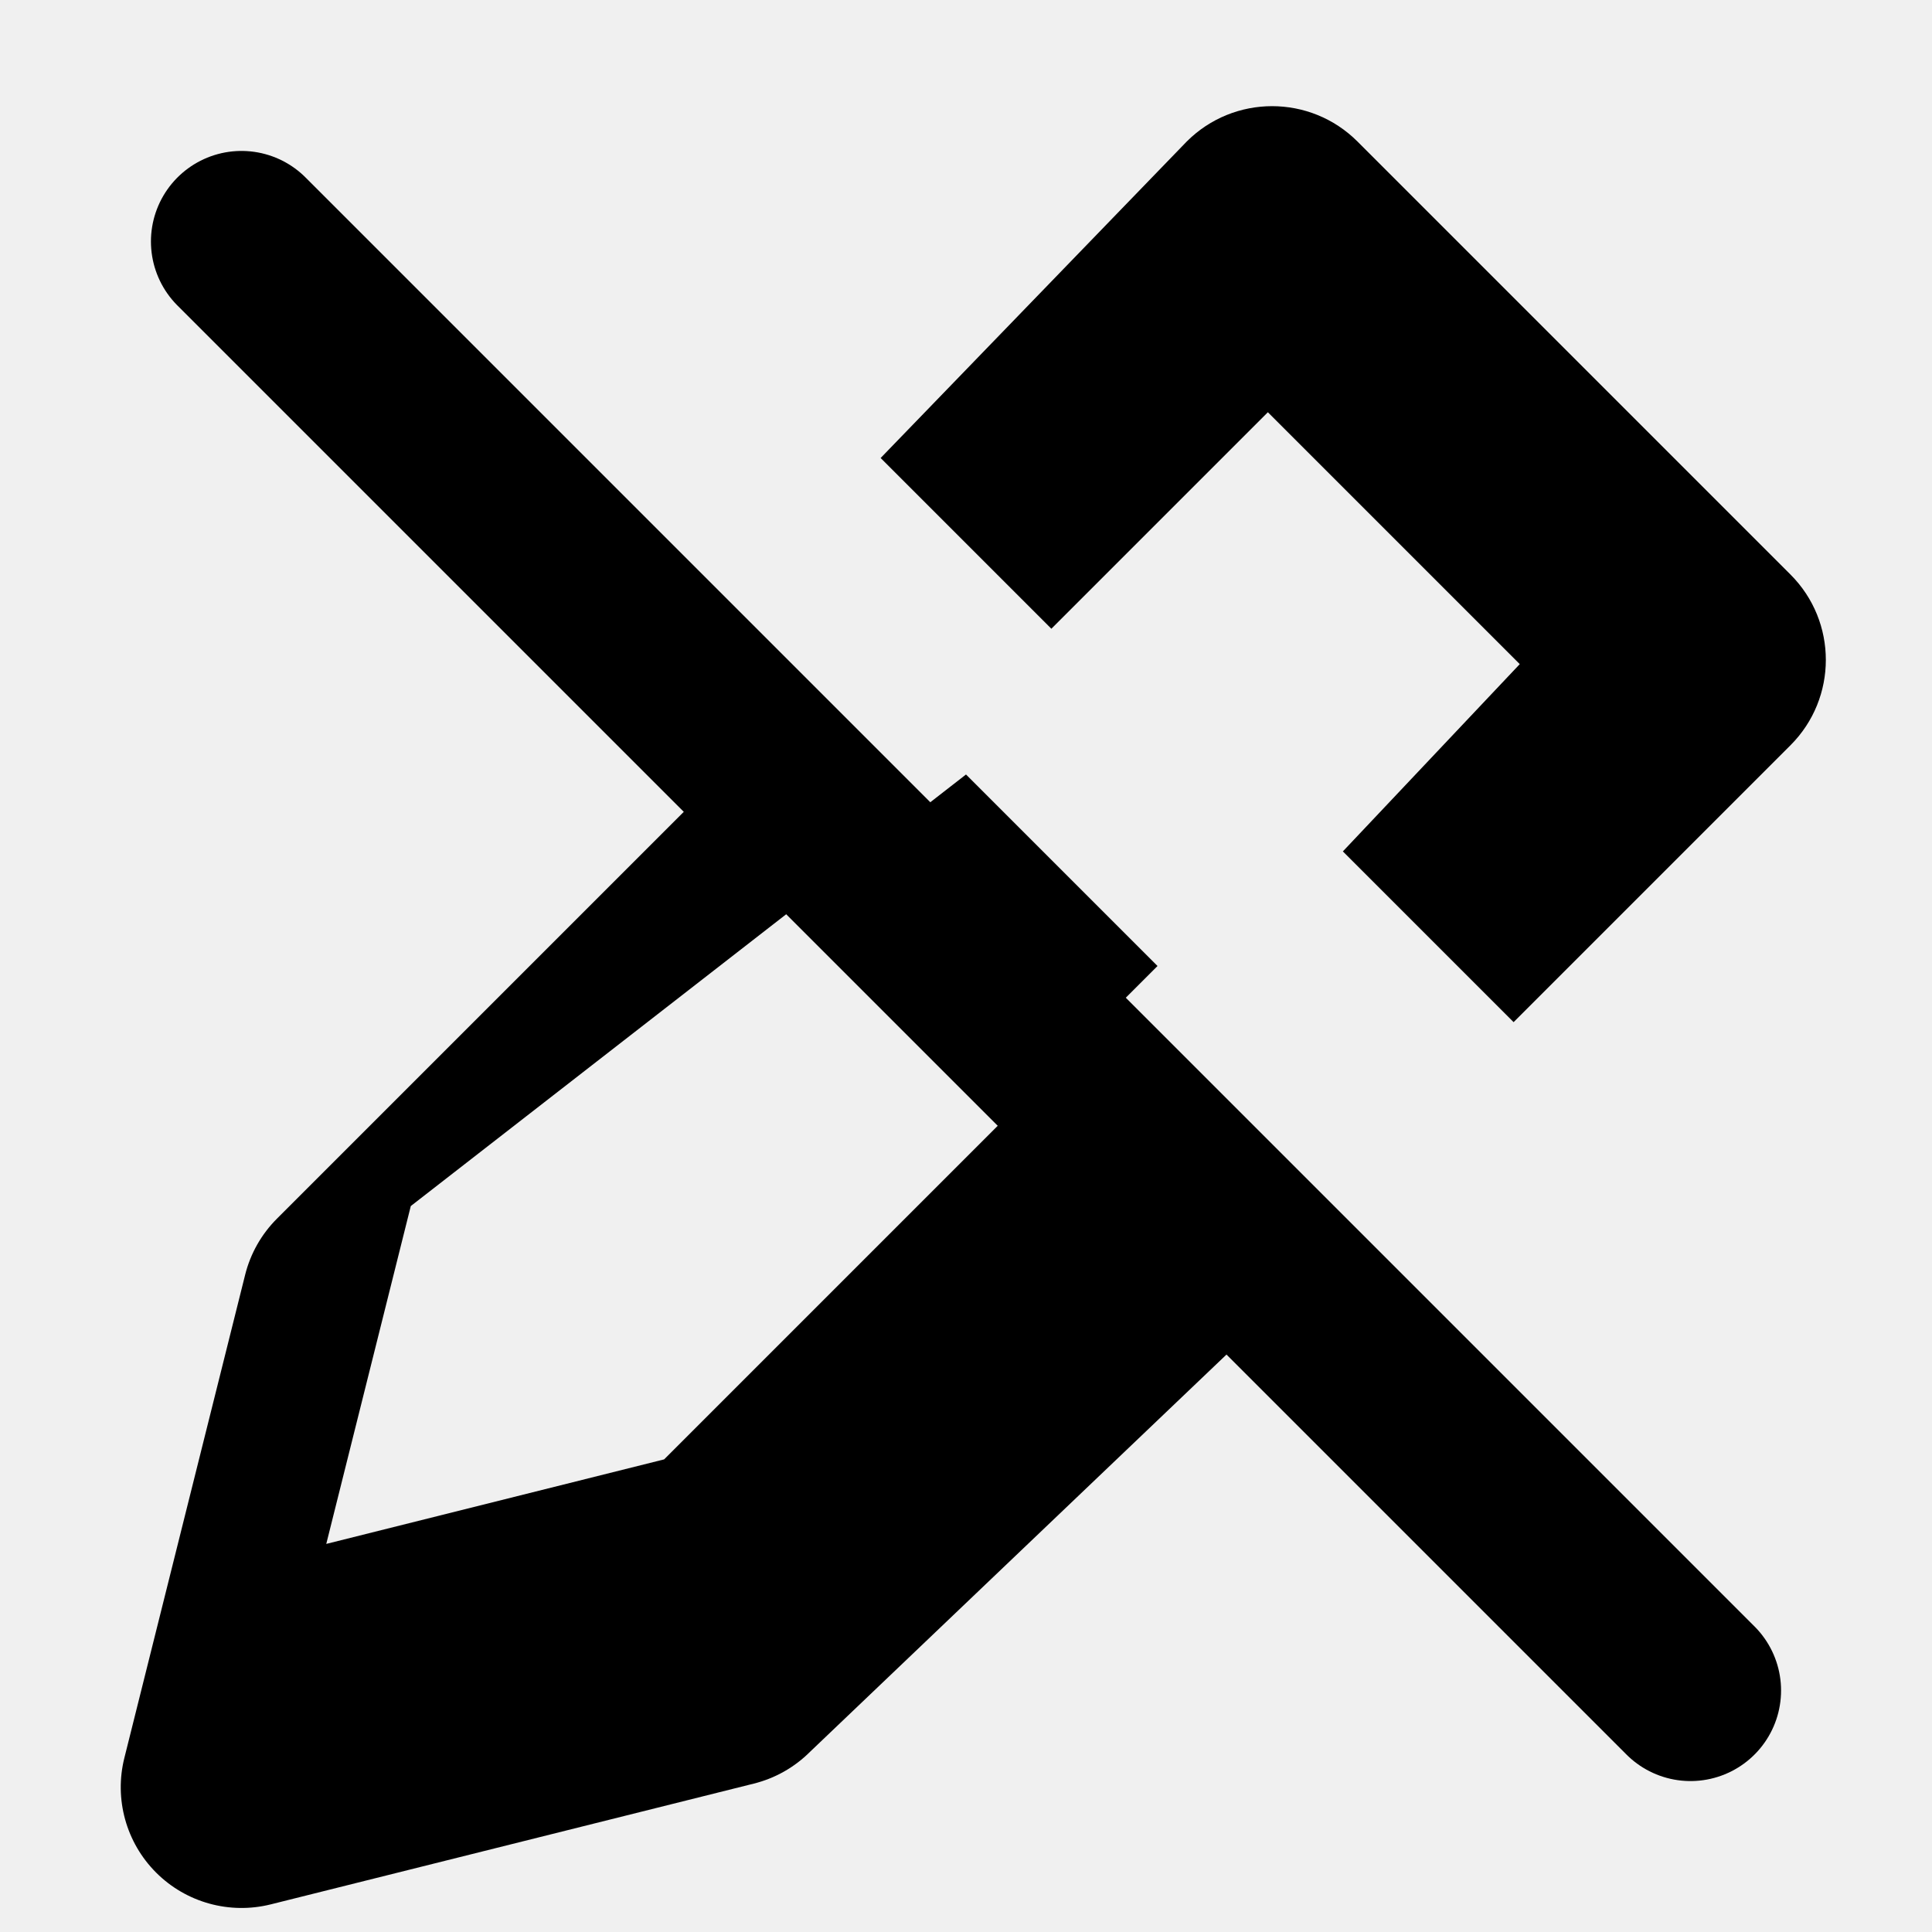
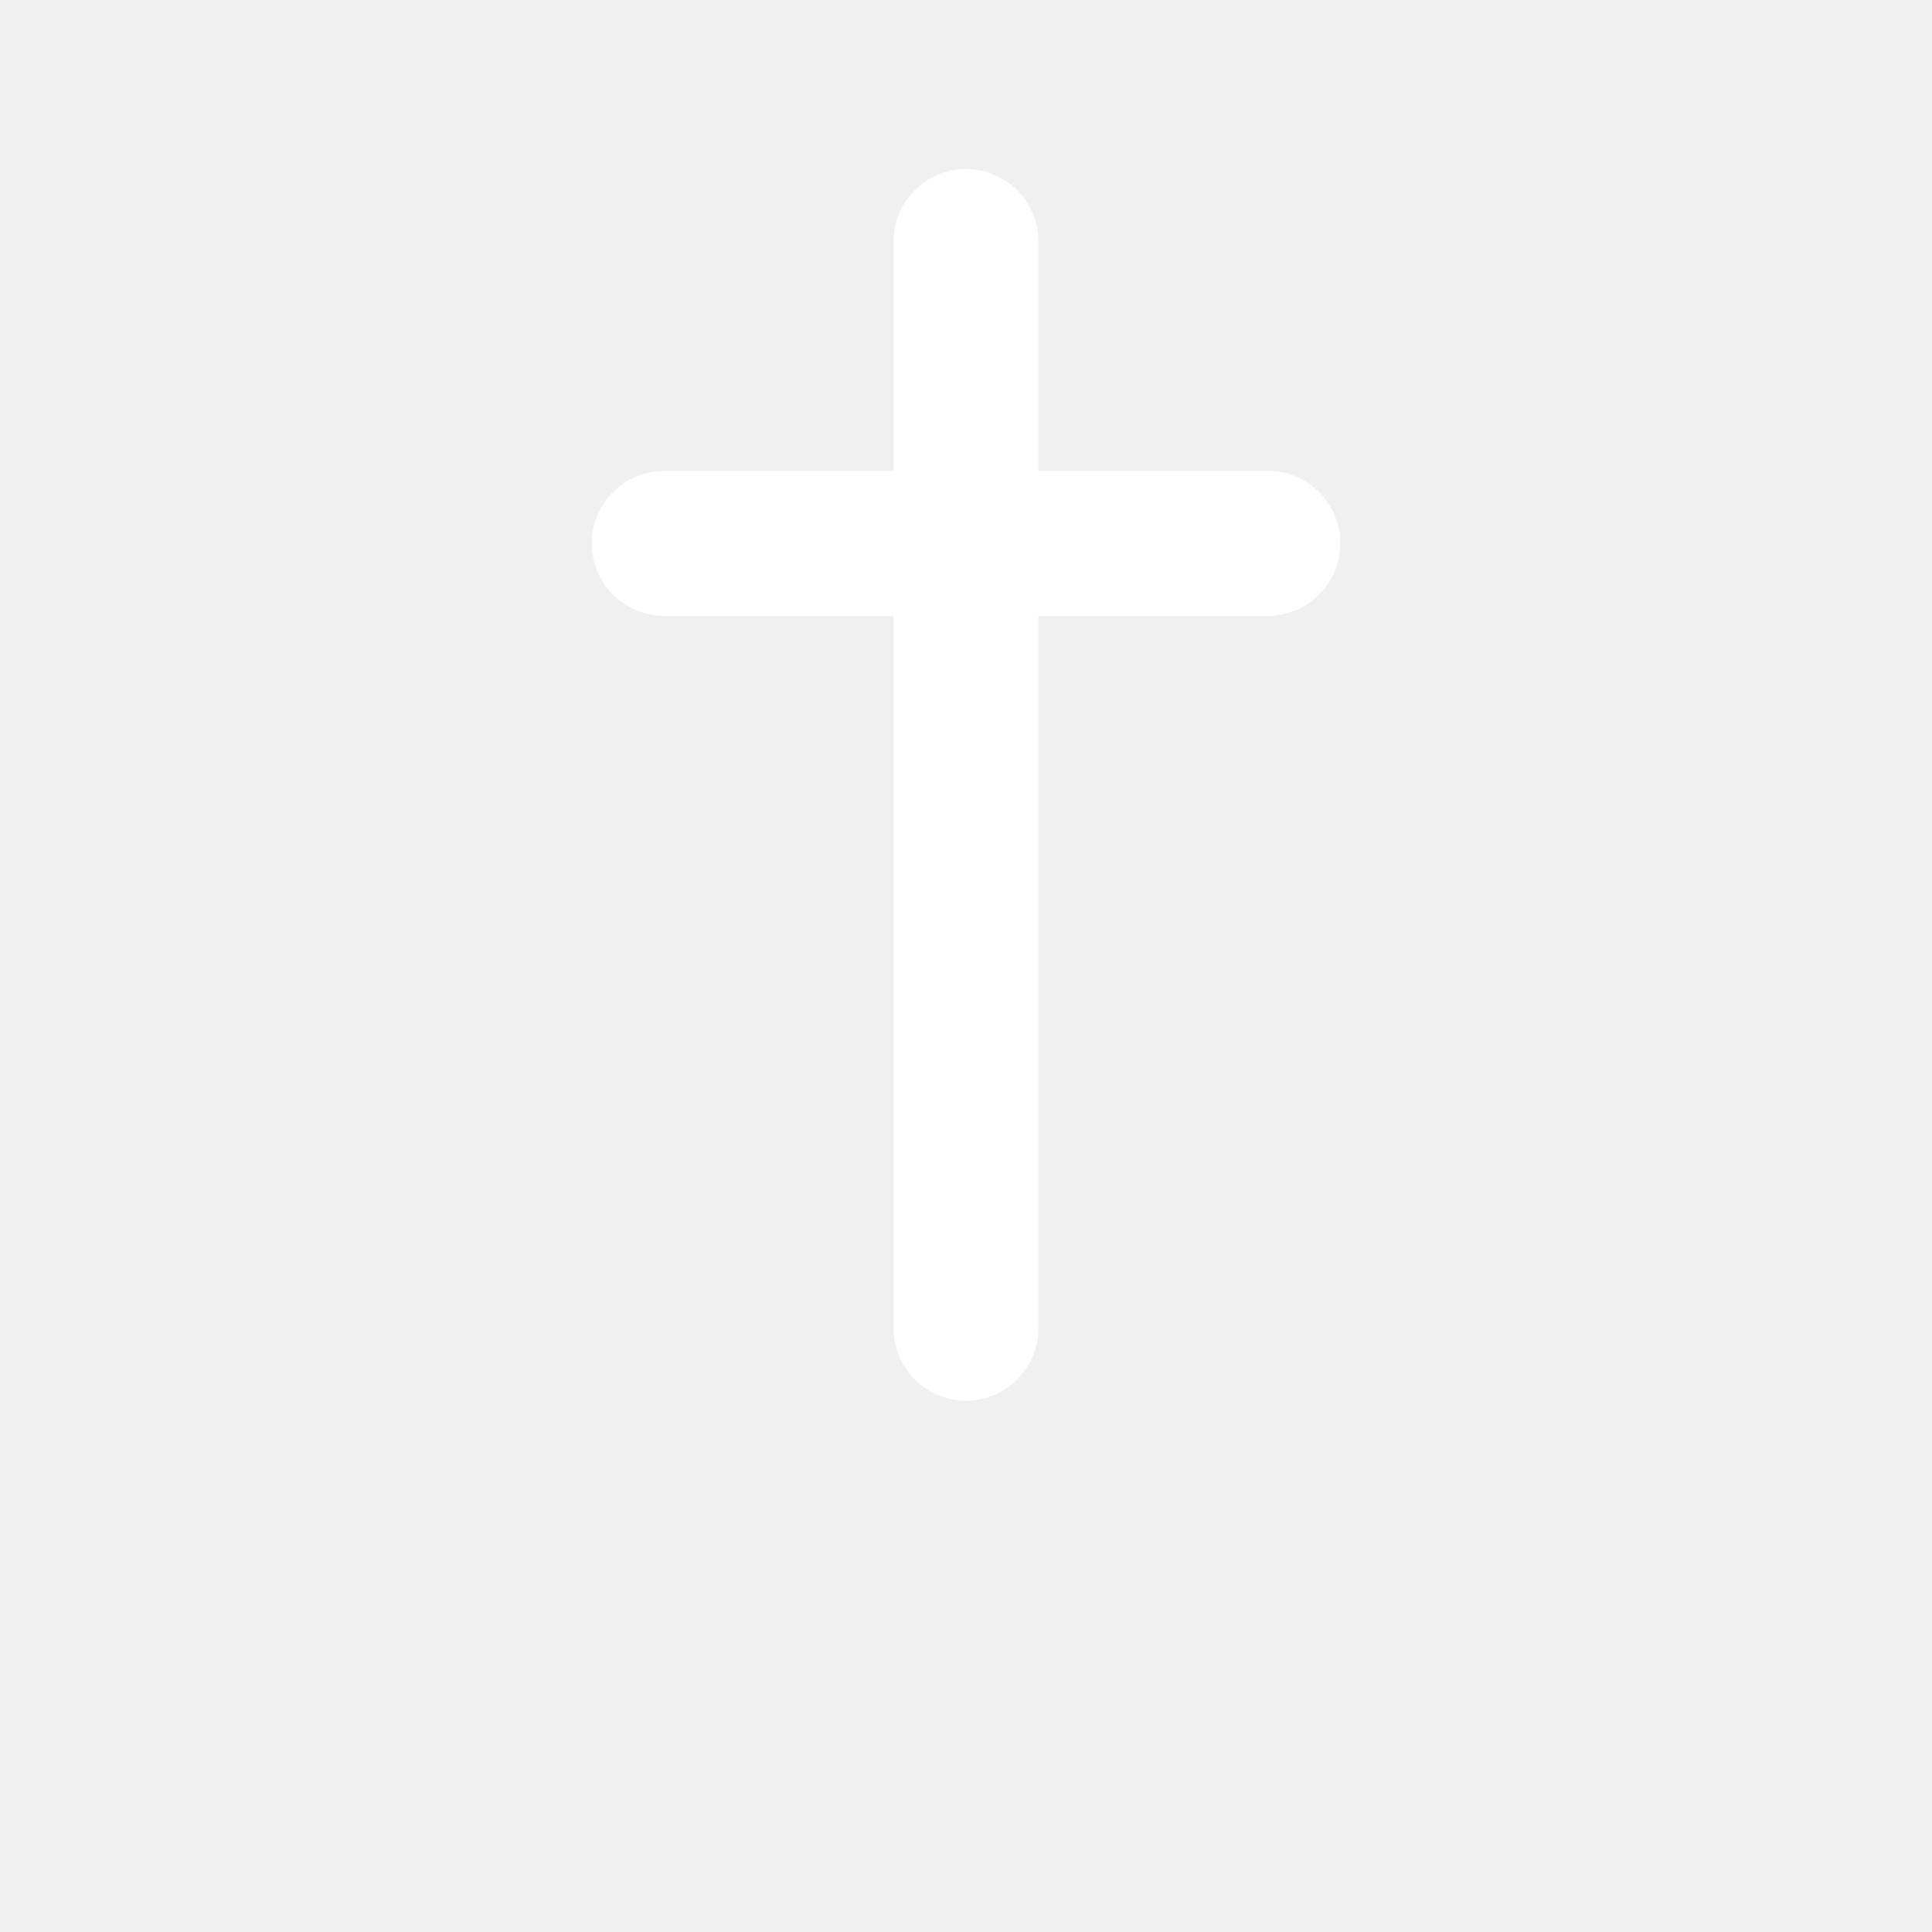
- <svg xmlns="http://www.w3.org/2000/svg" width="16" height="16" viewBox="0 0 16 16" fill="none">
-   <path d="M9.828 1.172a1 1 0 0 1 1.414 0l3.586 3.586a1 1 0 0 1 0 1.414l-2.293 2.293-1.414-1.414L12.586 5.5 10.5 3.414 8.707 5.207l-1.414-1.414 2.535-2.621zM6.586 5.8L2.293 10.093a1 1 0 0 0-.263.465l-1 4a1 1 0 0 0 1.213 1.213l4-1a1 1 0 0 0 .465-.263L11 10.414 6.586 6zM8 6.414L9.586 8 5.5 12.086l-2.798.7.7-2.798L8 6.414z" fill="currentColor" />
-   <line x1="14" y1="14" x2="2" y2="2" stroke="currentColor" stroke-width="1.5" stroke-linecap="round" />
+ <svg xmlns="http://www.w3.org/2000/svg" width="16" height="16" viewBox="0 0 16 16">
+   <path d="M8 2V11" stroke="#FFFFFF" stroke-width="1.2" stroke-linecap="round" />
+   <path d="M5.5 4.5H10.5" stroke="#FFFFFF" stroke-width="1.2" stroke-linecap="round" />
</svg>
